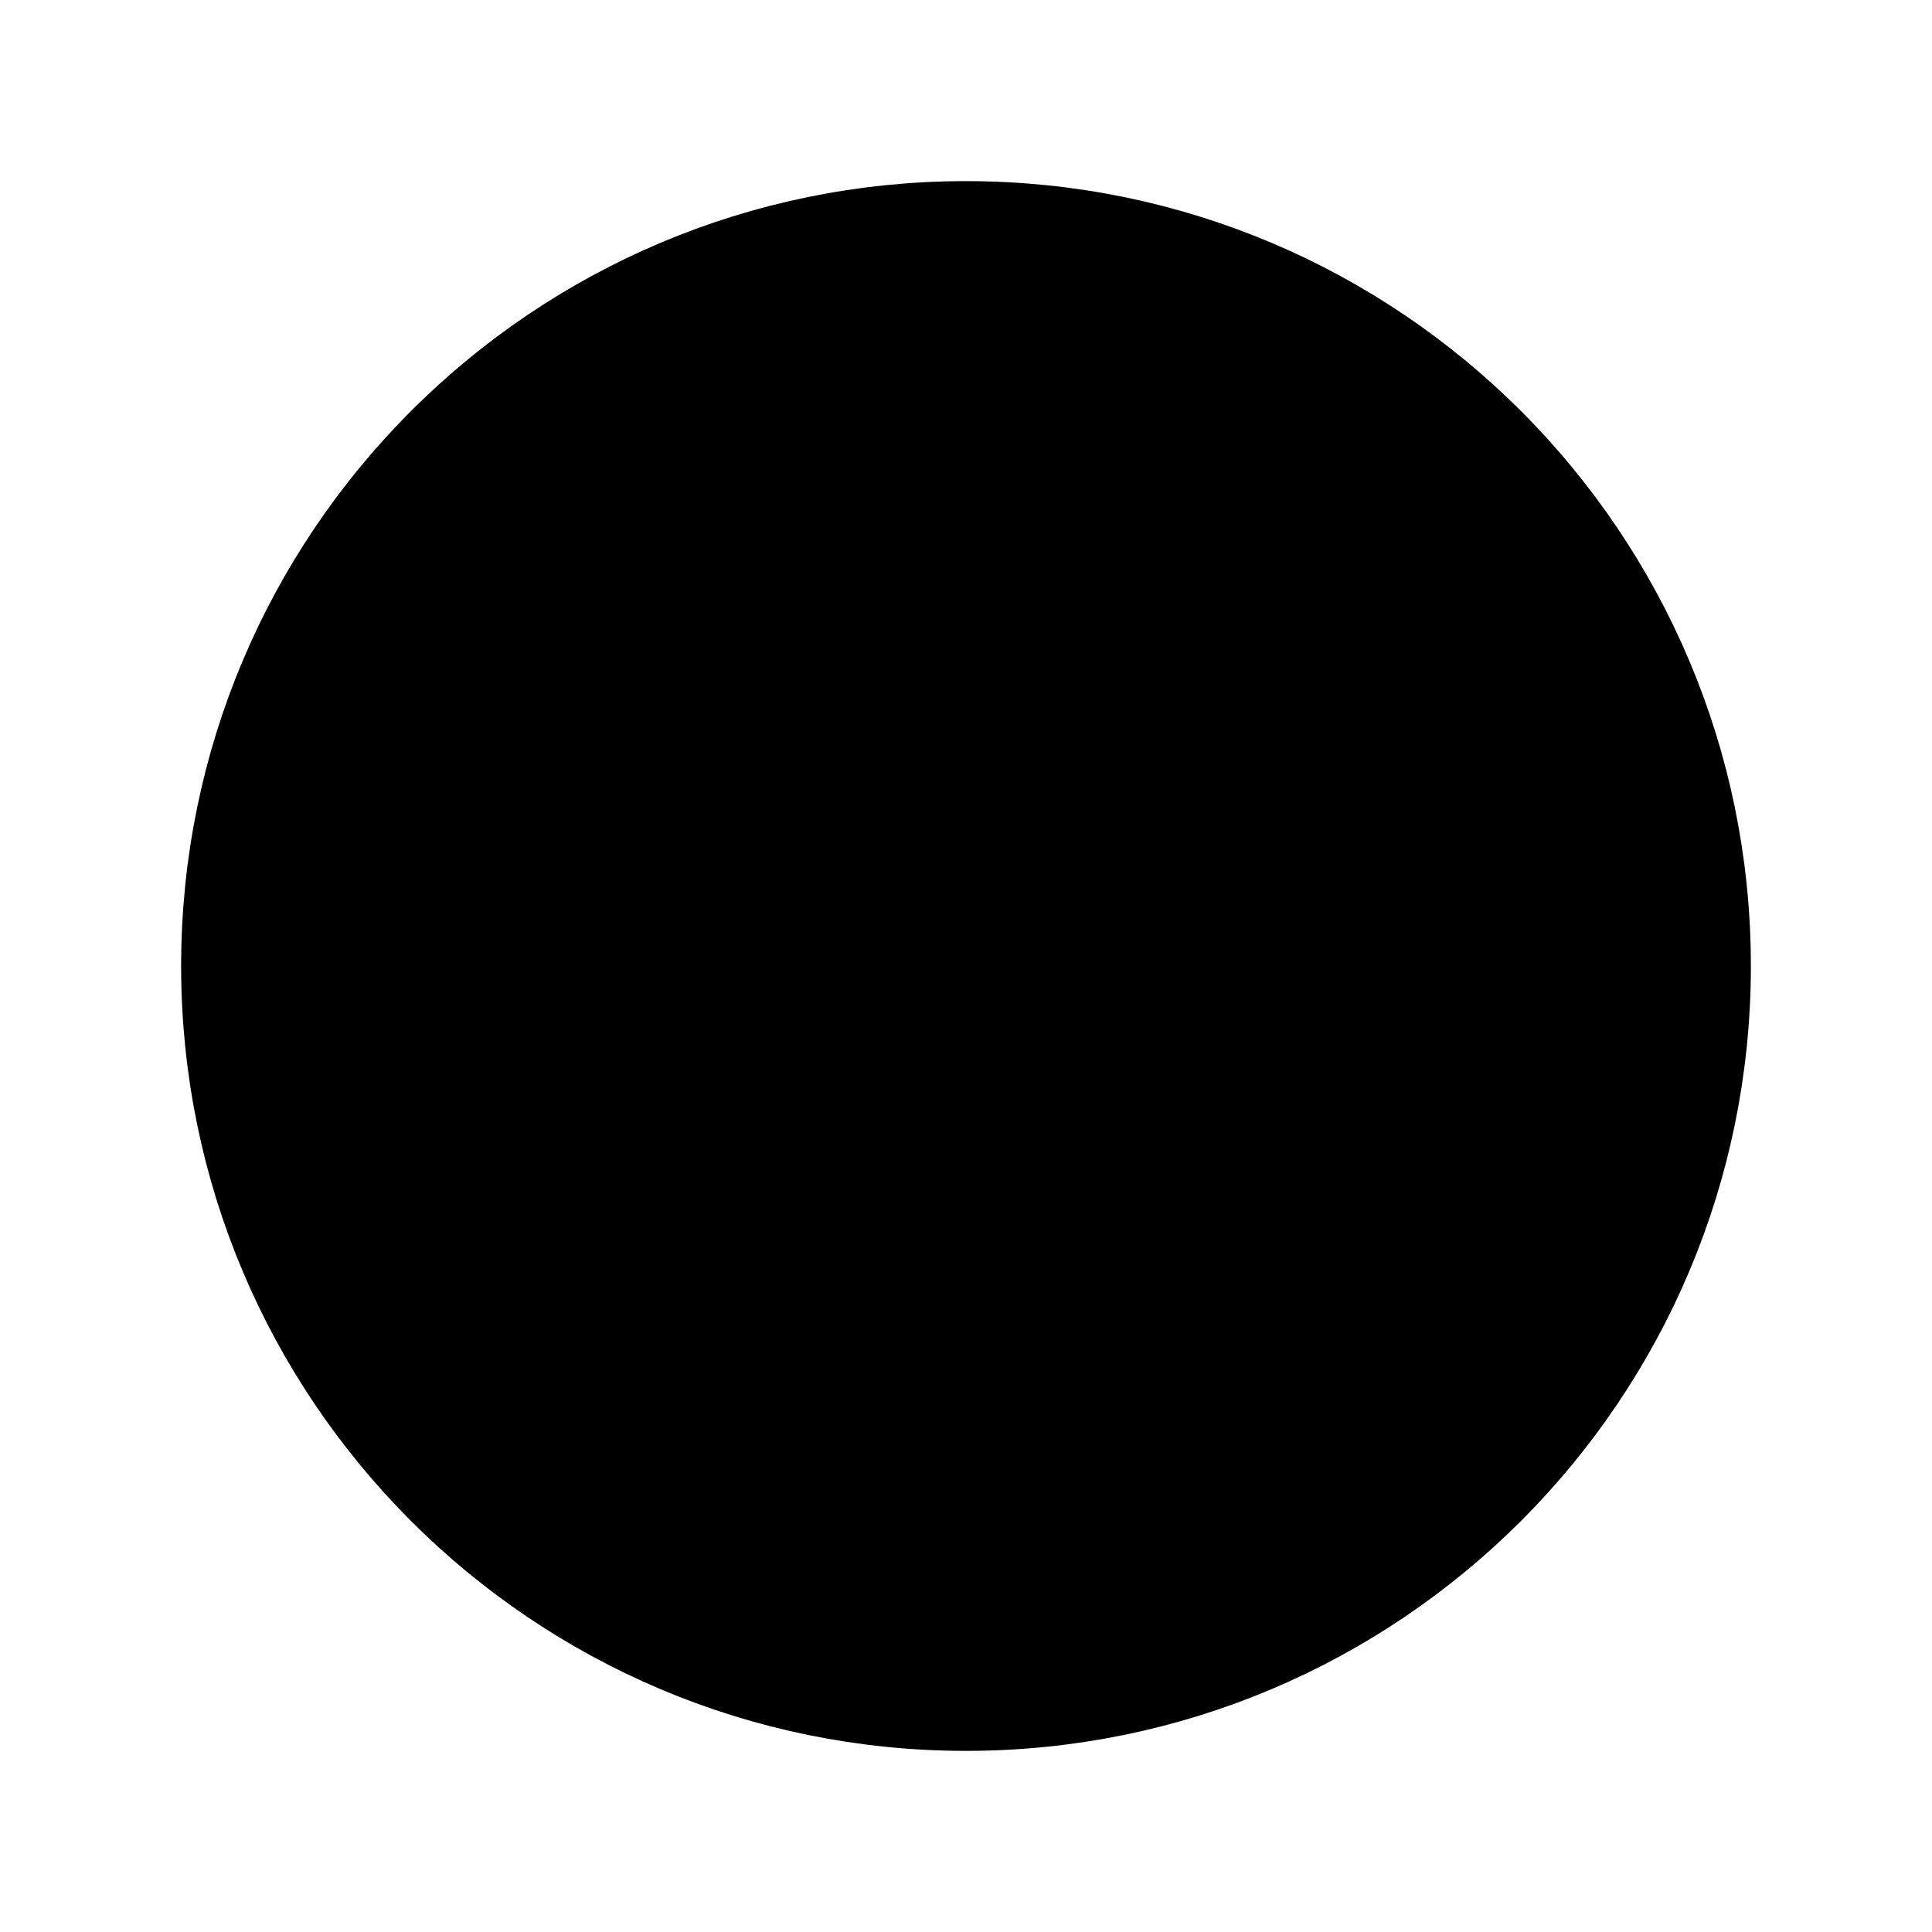
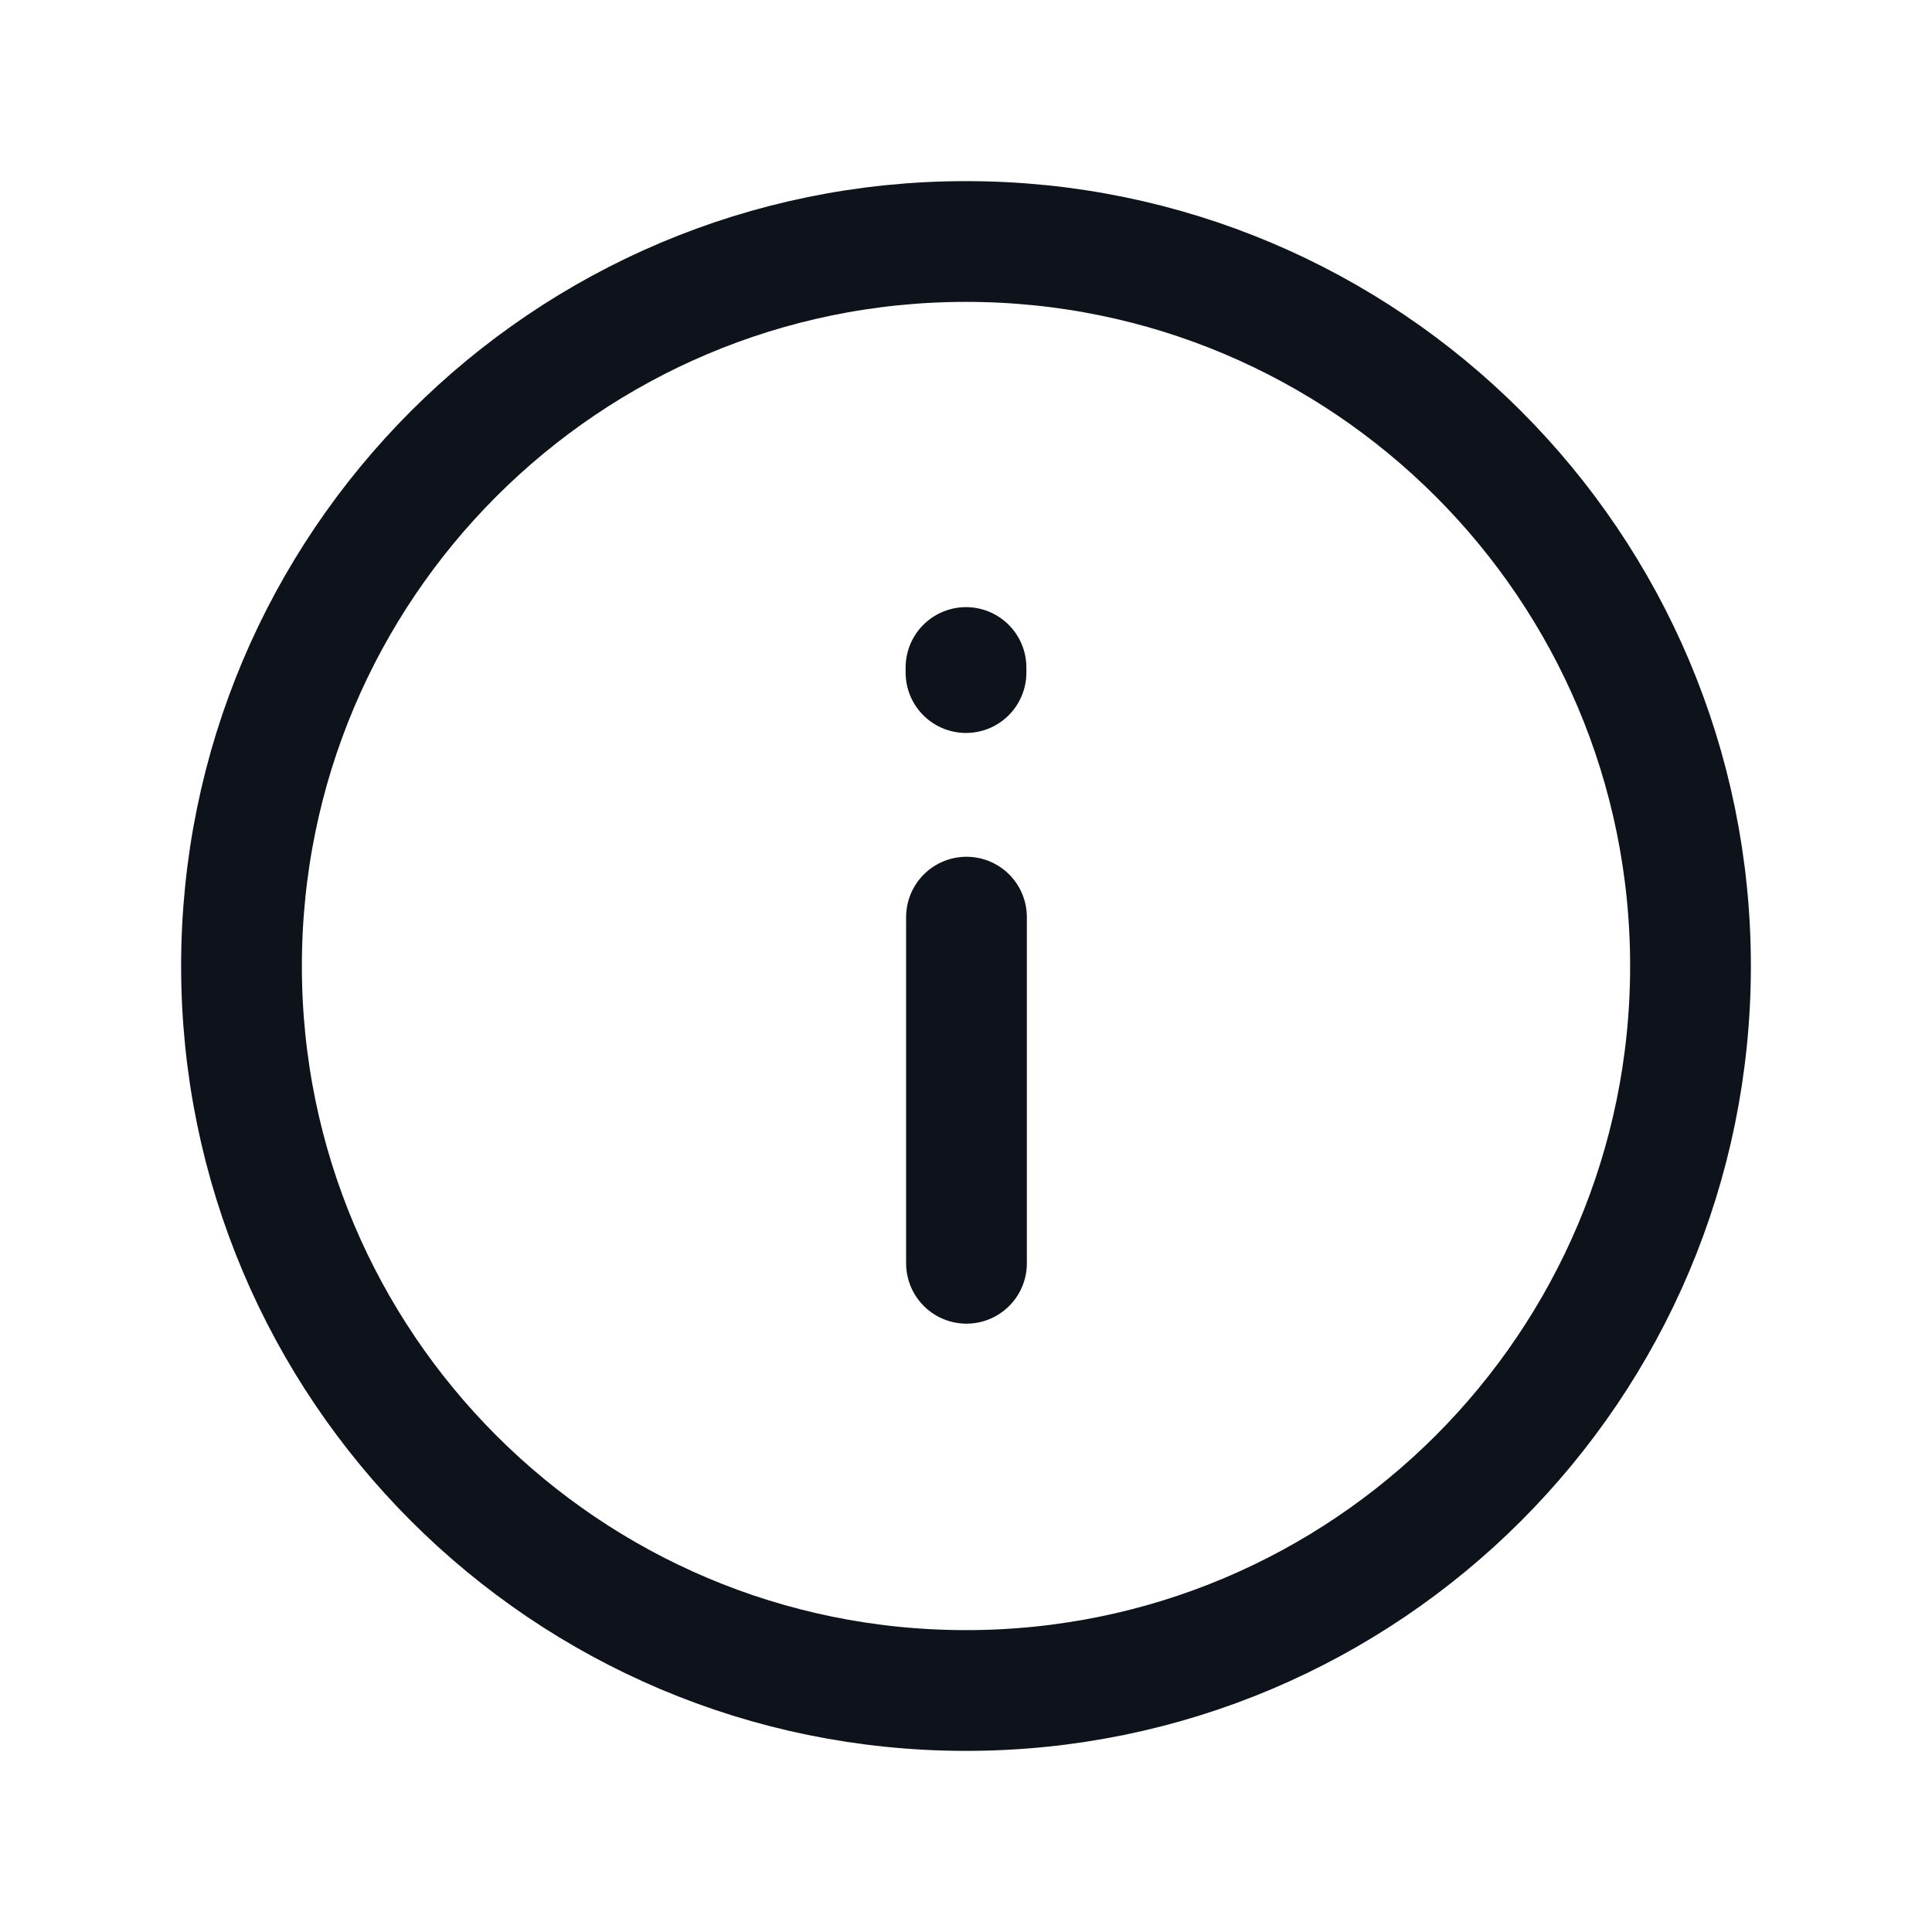
- <svg xmlns="http://www.w3.org/2000/svg" width="24" height="24" fill="currentColor" viewBox="0 0 24 24">
-   <path stroke="currentColor" stroke-linecap="round" stroke-linejoin="round" stroke-width="1.5" d="M3 12a9 9 0 1 0 18 0 9 9 0 0 0-18 0ZM12.006 15.693v-4.3M12 8.355v-.063" />
+ <svg xmlns="http://www.w3.org/2000/svg" width="24" height="24" fill="none" viewBox="0 0 24 24">
+   <path stroke="#0E121B" stroke-linecap="round" stroke-linejoin="round" stroke-width="1.5" d="M3 12a9 9 0 1 0 18 0 9 9 0 0 0-18 0ZM12.006 15.693v-4.3M12 8.355v-.063" />
</svg>
